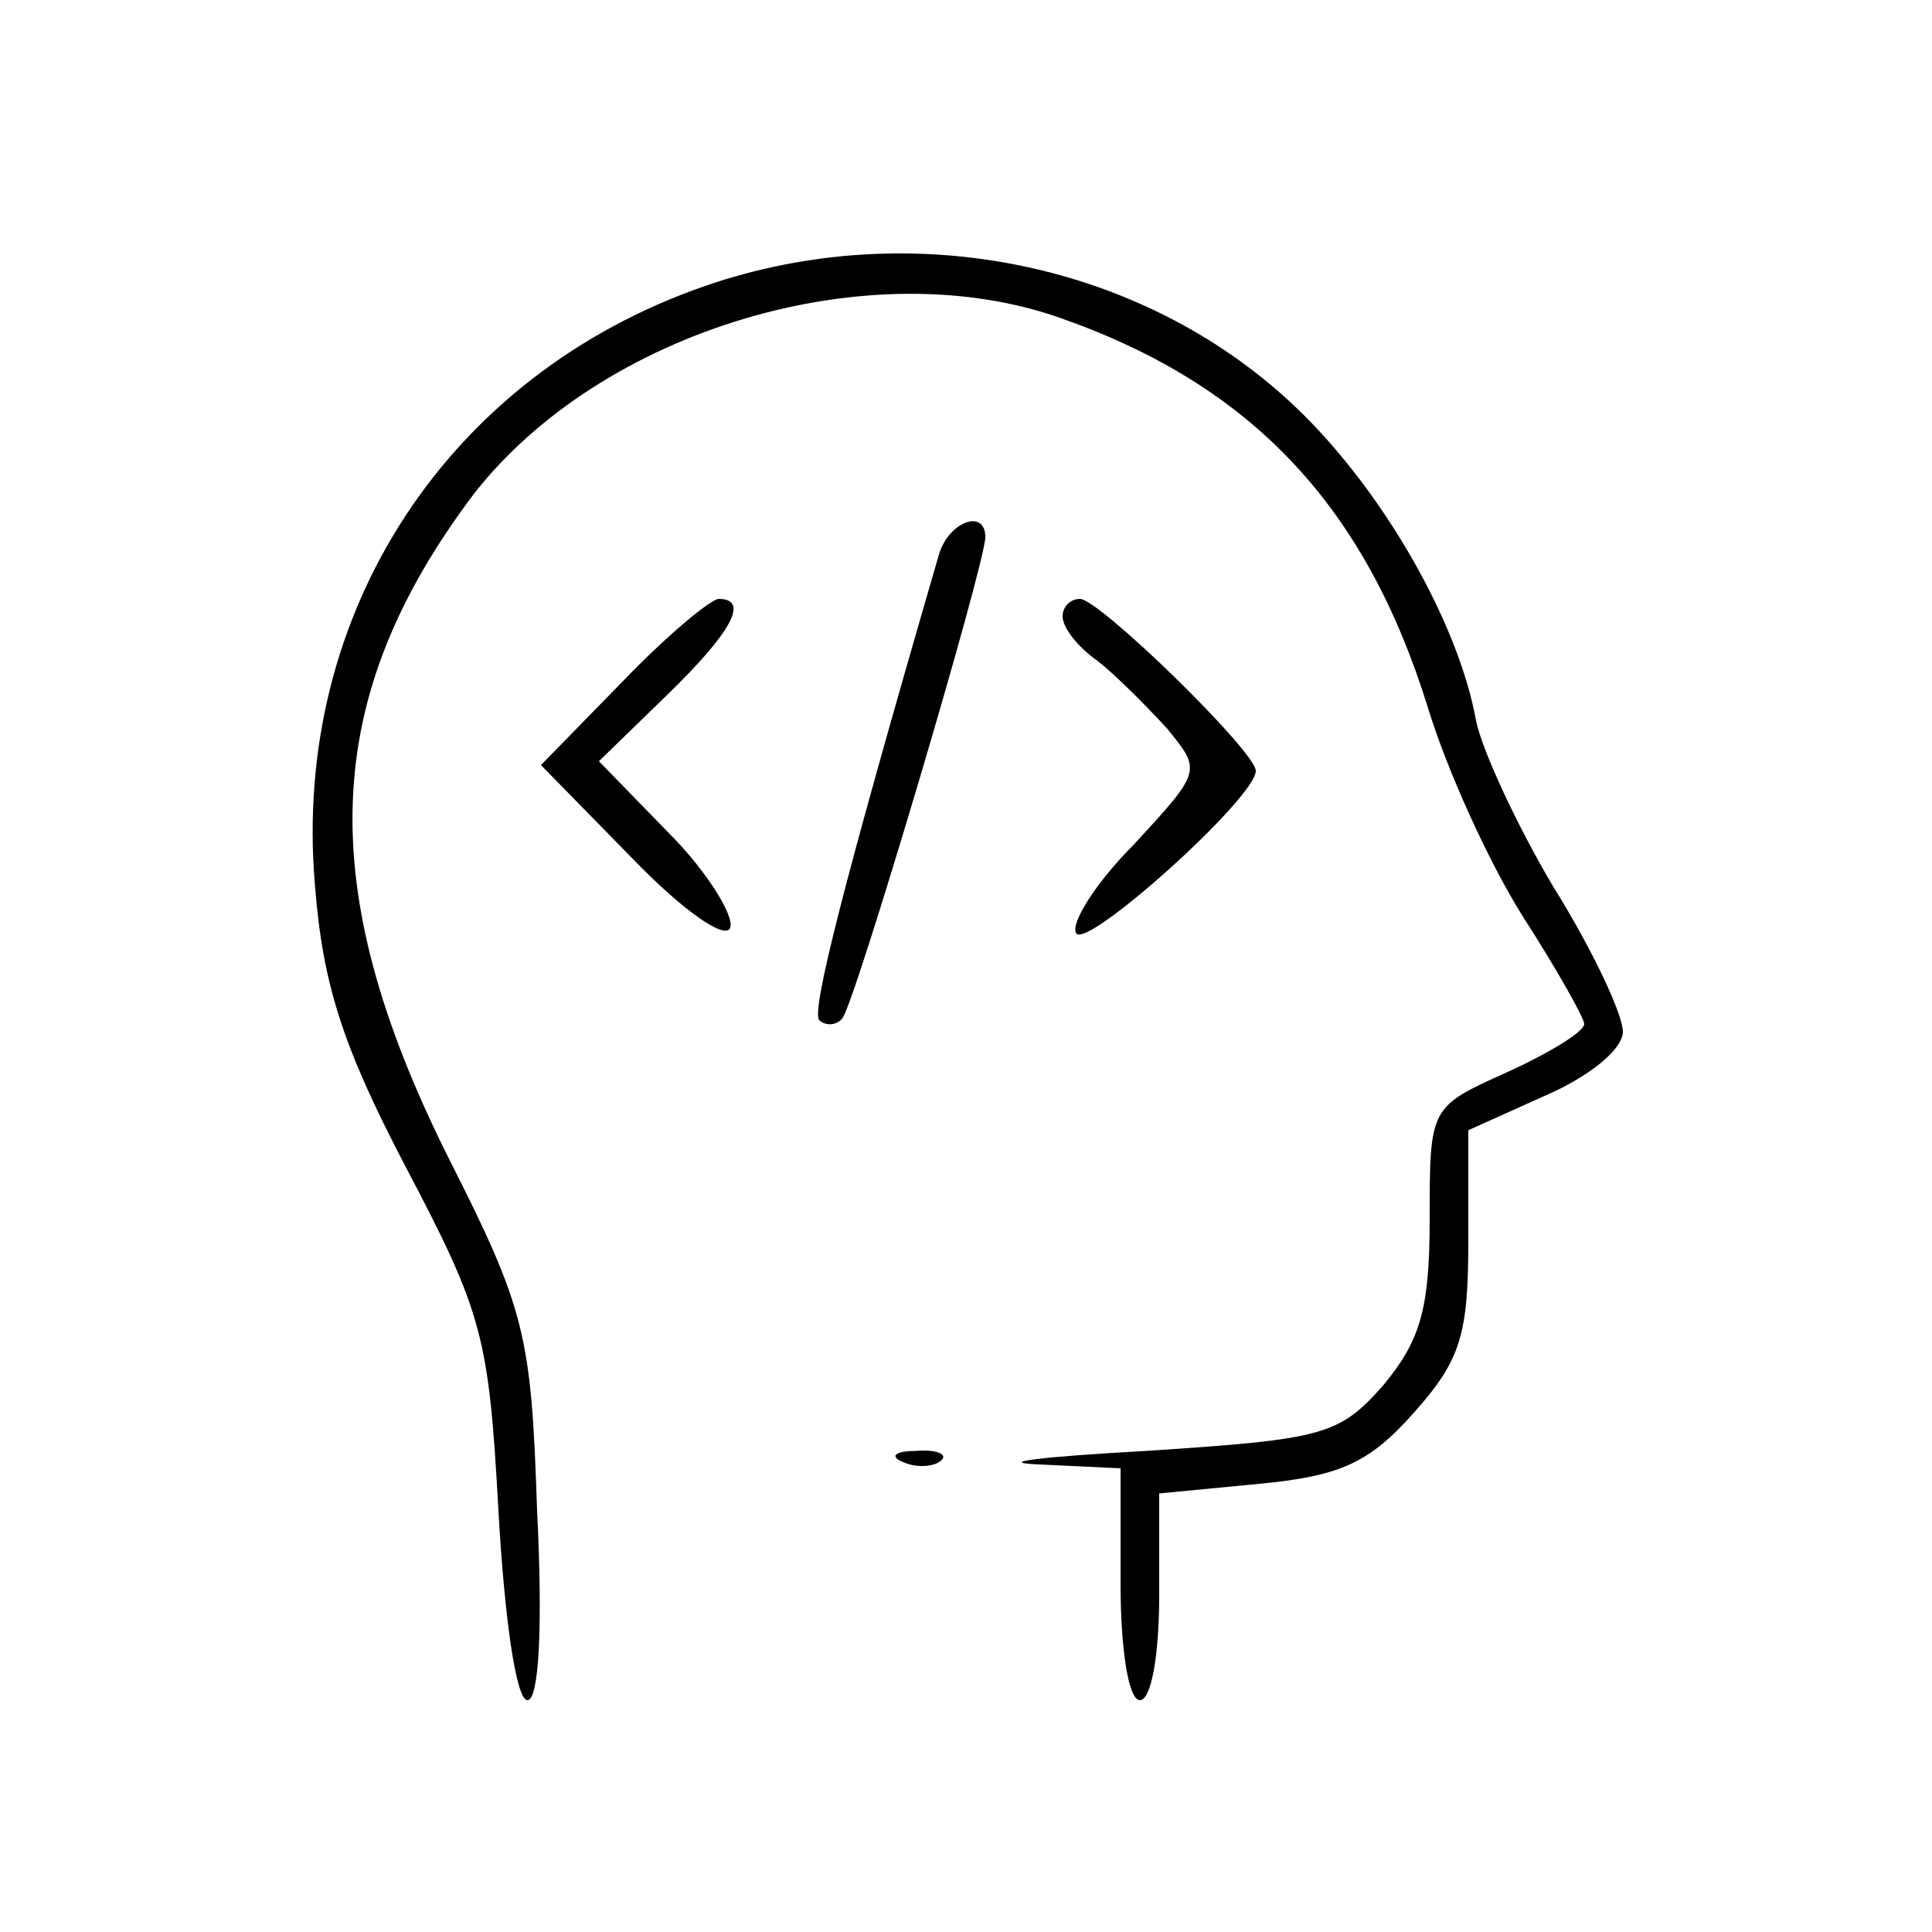
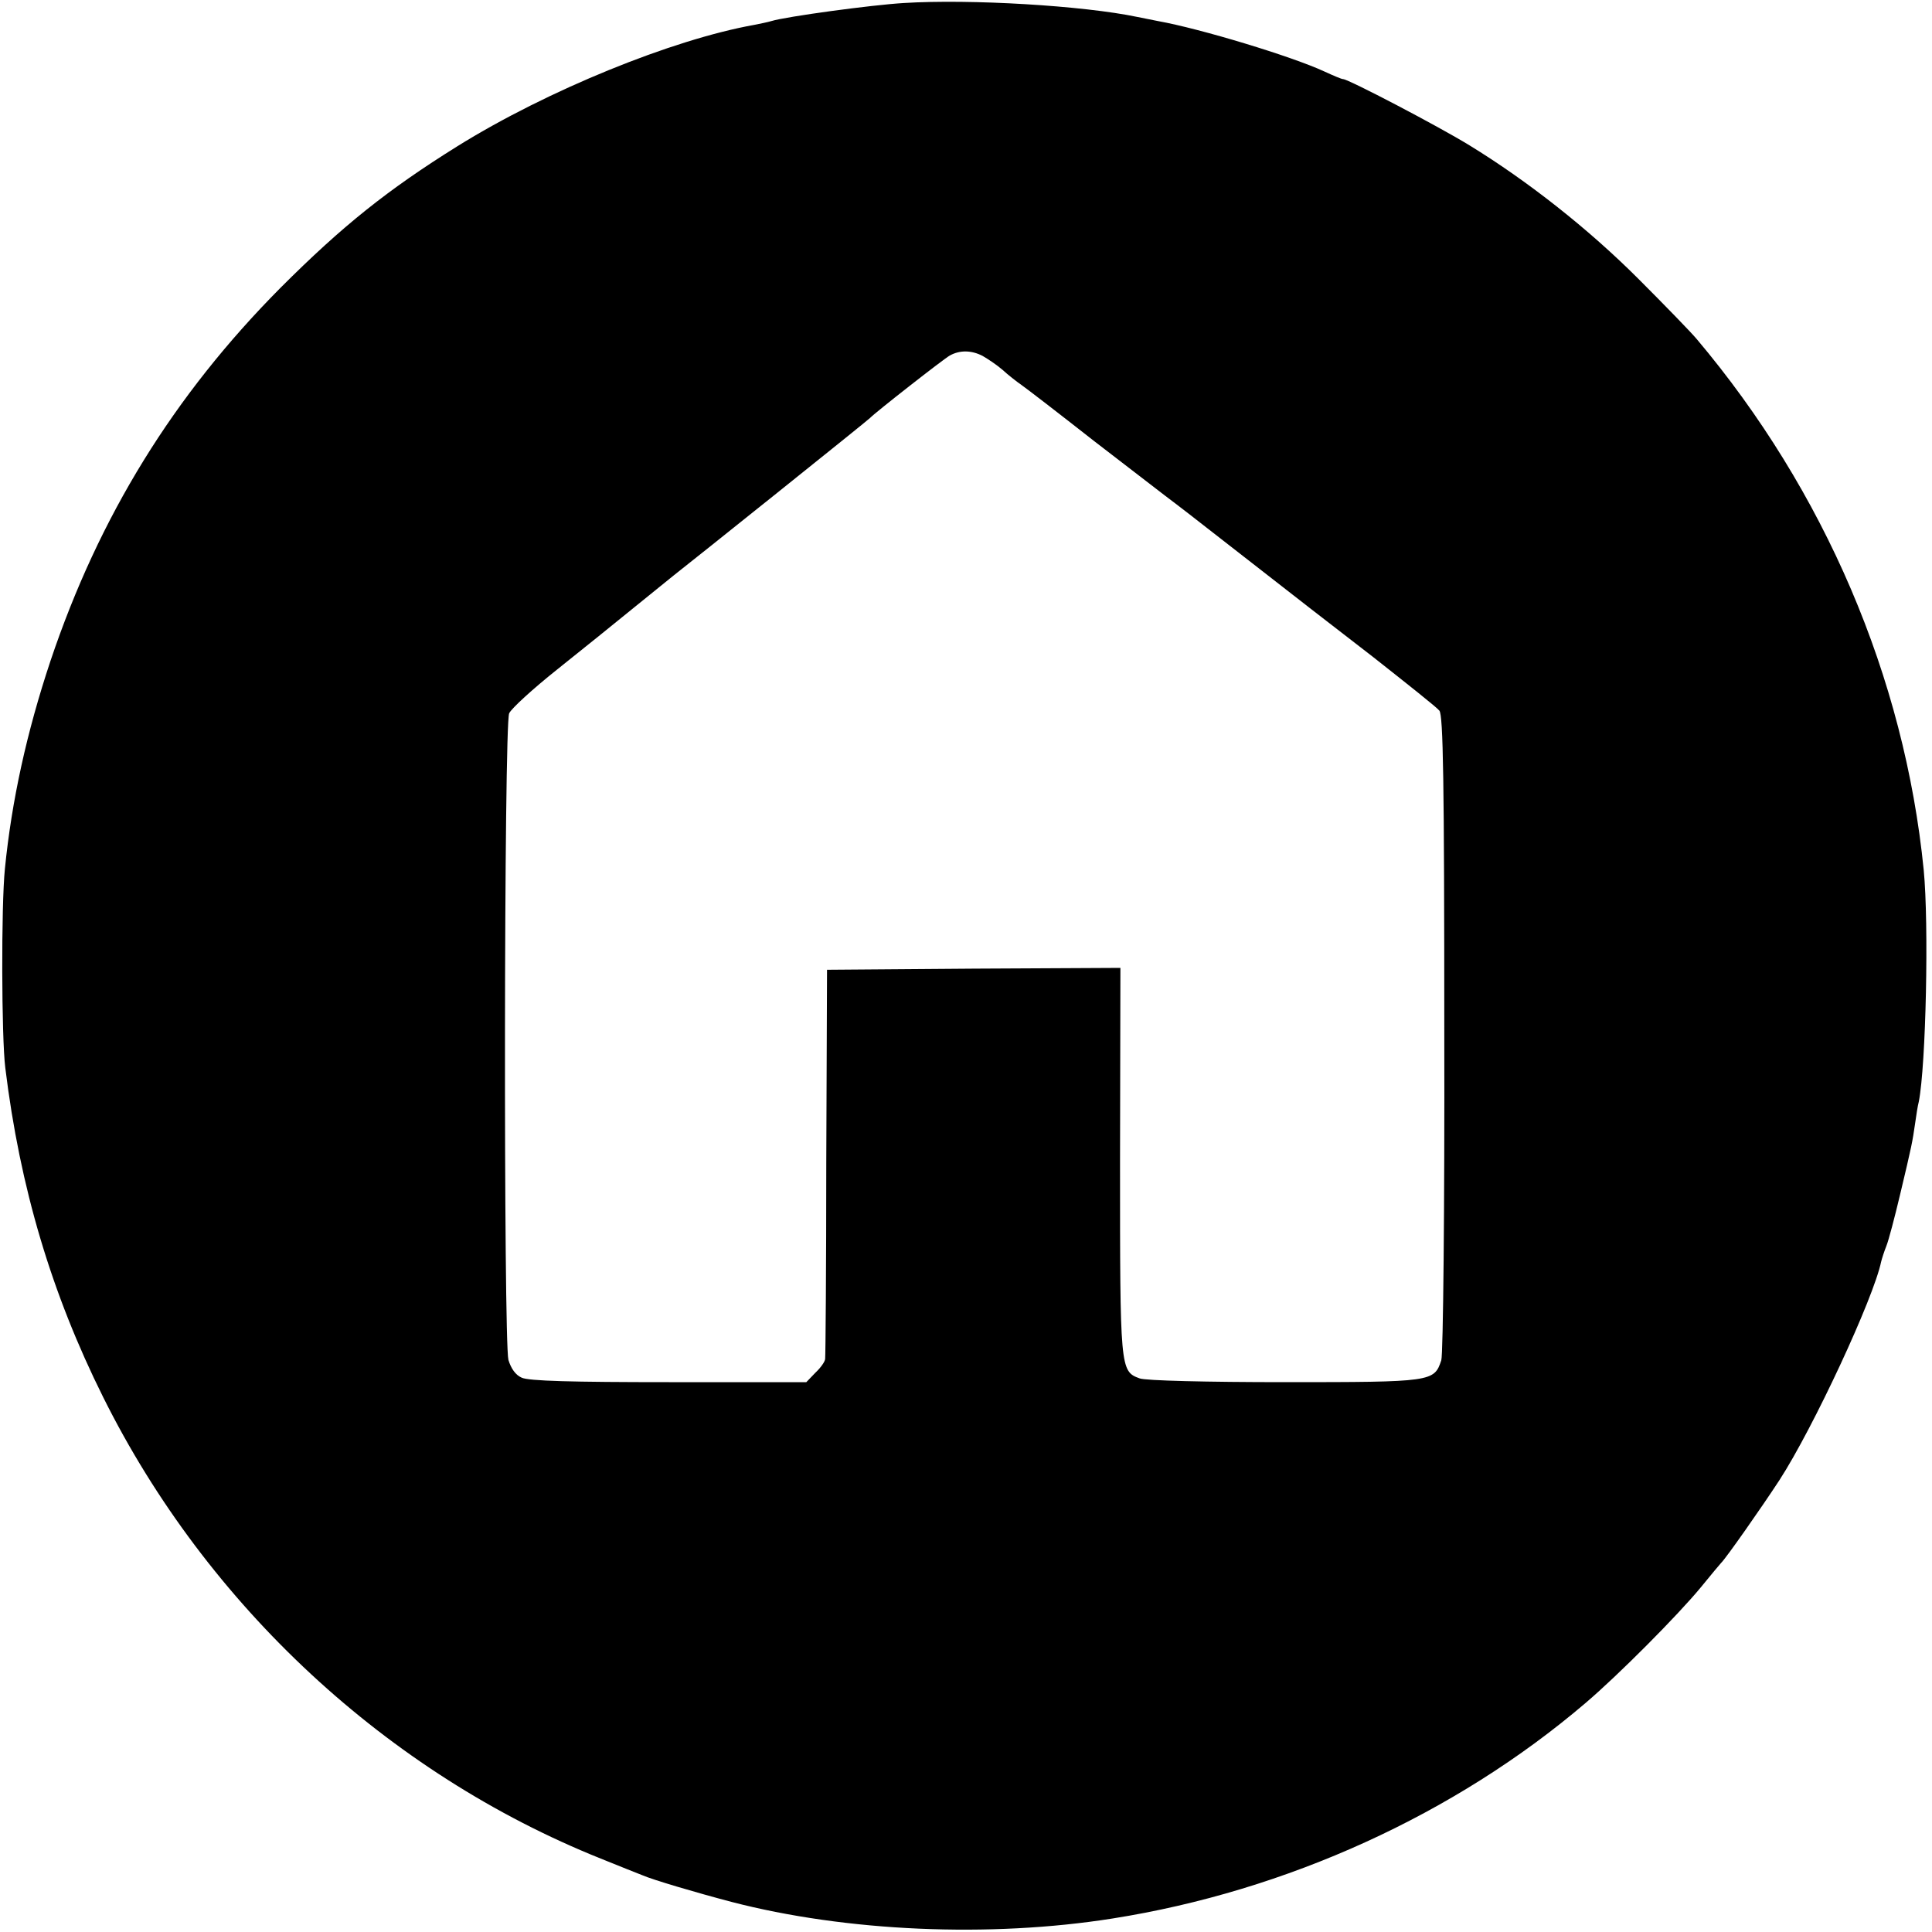
- <svg xmlns="http://www.w3.org/2000/svg" version="1.0" width="100pt" height="100pt" viewBox="0 0 100 100" preserveAspectRatio="xMidYMid meet">
-   <g transform="translate(0,100) scale(0.1,-0.1)" fill="#000000" stroke="none">
-     <path d="M365 852 c-133 -46 -214 -169 -202 -310 4 -51 14 -83 47 -146 40 -76 43 -88 48 -178 3 -54 9 -98 15 -98 6 0 8 38 5 98 -3 91 -6 104 -46 183 -70 140 -66 238 13 343 66 85 205 127 305 91 99 -35 157 -98 189 -201 10 -33 32 -81 49 -108 18 -28 32 -53 32 -56 0 -4 -18 -15 -40 -25 -40 -18 -40 -18 -40 -76 0 -47 -5 -63 -24 -86 -23 -26 -31 -28 -123 -34 -54 -3 -79 -6 -55 -7 l42 -2 0 -60 c0 -33 4 -60 10 -60 6 0 10 24 10 54 l0 53 52 5 c42 4 57 11 80 37 24 27 28 40 28 89 l0 57 40 18 c23 10 40 24 40 33 0 9 -16 43 -36 75 -19 32 -37 71 -40 86 -9 50 -47 117 -91 160 -79 77 -201 102 -308 65z" />
-     <path d="M486 713 c-50 -172 -66 -236 -62 -241 3 -3 9 -3 12 1 6 6 74 235 74 249 0 15 -19 8 -24 -9z" />
-     <path d="M322 647 l-42 -43 47 -48 c27 -28 49 -43 51 -36 2 6 -12 29 -32 49 l-36 37 35 34 c34 33 43 50 27 50 -4 0 -27 -19 -50 -43z" />
-     <path d="M550 681 c0 -6 8 -16 18 -23 9 -7 25 -23 36 -35 18 -22 18 -22 -17 -60 -20 -20 -33 -41 -30 -46 5 -9 93 70 93 84 0 10 -81 89 -91 89 -5 0 -9 -4 -9 -9z" />
-     <path d="M468 243 c7 -3 16 -2 19 1 4 3 -2 6 -13 5 -11 0 -14 -3 -6 -6z" />
+ <svg xmlns="http://www.w3.org/2000/svg" version="1.0" width="513pt" height="513pt" viewBox="0 0 513 513" preserveAspectRatio="xMidYMid meet">
+   <g transform="translate(0,513) scale(0.1,-0.1)" fill="#000000" stroke="none">
+     <path d="M2400 5122 c-85 -5 -313 -36 -352 -48 -10 -3 -30 -7 -45 -10 -218 -39 -550 -174 -788 -322 -186 -116 -306 -212 -470 -376 -284 -286 -482 -607 -611 -991 -63 -189 -103 -371 -121 -552 -10 -98 -9 -448 1 -528 39 -319 123 -600 260 -875 276 -554 755 -998 1321 -1225 50 -20 99 -40 110 -44 27 -12 142 -46 237 -71 304 -79 686 -96 1013 -44 461 73 908 276 1255 572 87 74 245 233 306 307 27 33 51 62 54 65 12 11 108 148 155 220 90 139 250 483 270 580 2 8 8 27 14 42 6 15 22 76 36 135 32 134 33 141 40 189 3 21 7 48 10 59 19 97 27 471 13 615 -51 511 -263 1007 -603 1410 -16 19 -86 91 -155 160 -132 132 -293 259 -448 354 -83 51 -322 176 -336 176 -4 0 -25 9 -49 20 -86 40 -330 114 -442 134 -16 3 -41 8 -55 11 -143 30 -443 48 -620 37z m209 -937 c14 -8 38 -24 53 -37 14 -13 37 -31 50 -40 13 -9 100 -76 193 -149 94 -72 193 -149 220 -169 28 -21 118 -92 202 -157 83 -65 226 -176 317 -246 90 -71 171 -135 178 -144 10 -13 13 -182 13 -857 1 -462 -3 -853 -8 -868 -19 -57 -23 -58 -416 -58 -205 0 -371 4 -385 10 -52 19 -52 24 -52 578 l1 512 -389 -2 -390 -3 -2 -510 c0 -280 -2 -516 -3 -523 0 -7 -12 -24 -26 -37 l-24 -25 -365 0 c-256 0 -373 3 -391 12 -16 7 -28 24 -35 47 -13 52 -12 1686 2 1717 6 13 63 65 127 116 64 51 157 126 206 166 50 40 97 79 105 85 45 35 516 412 520 417 13 14 197 158 212 166 27 15 58 14 87 -1z" />
  </g>
</svg>
